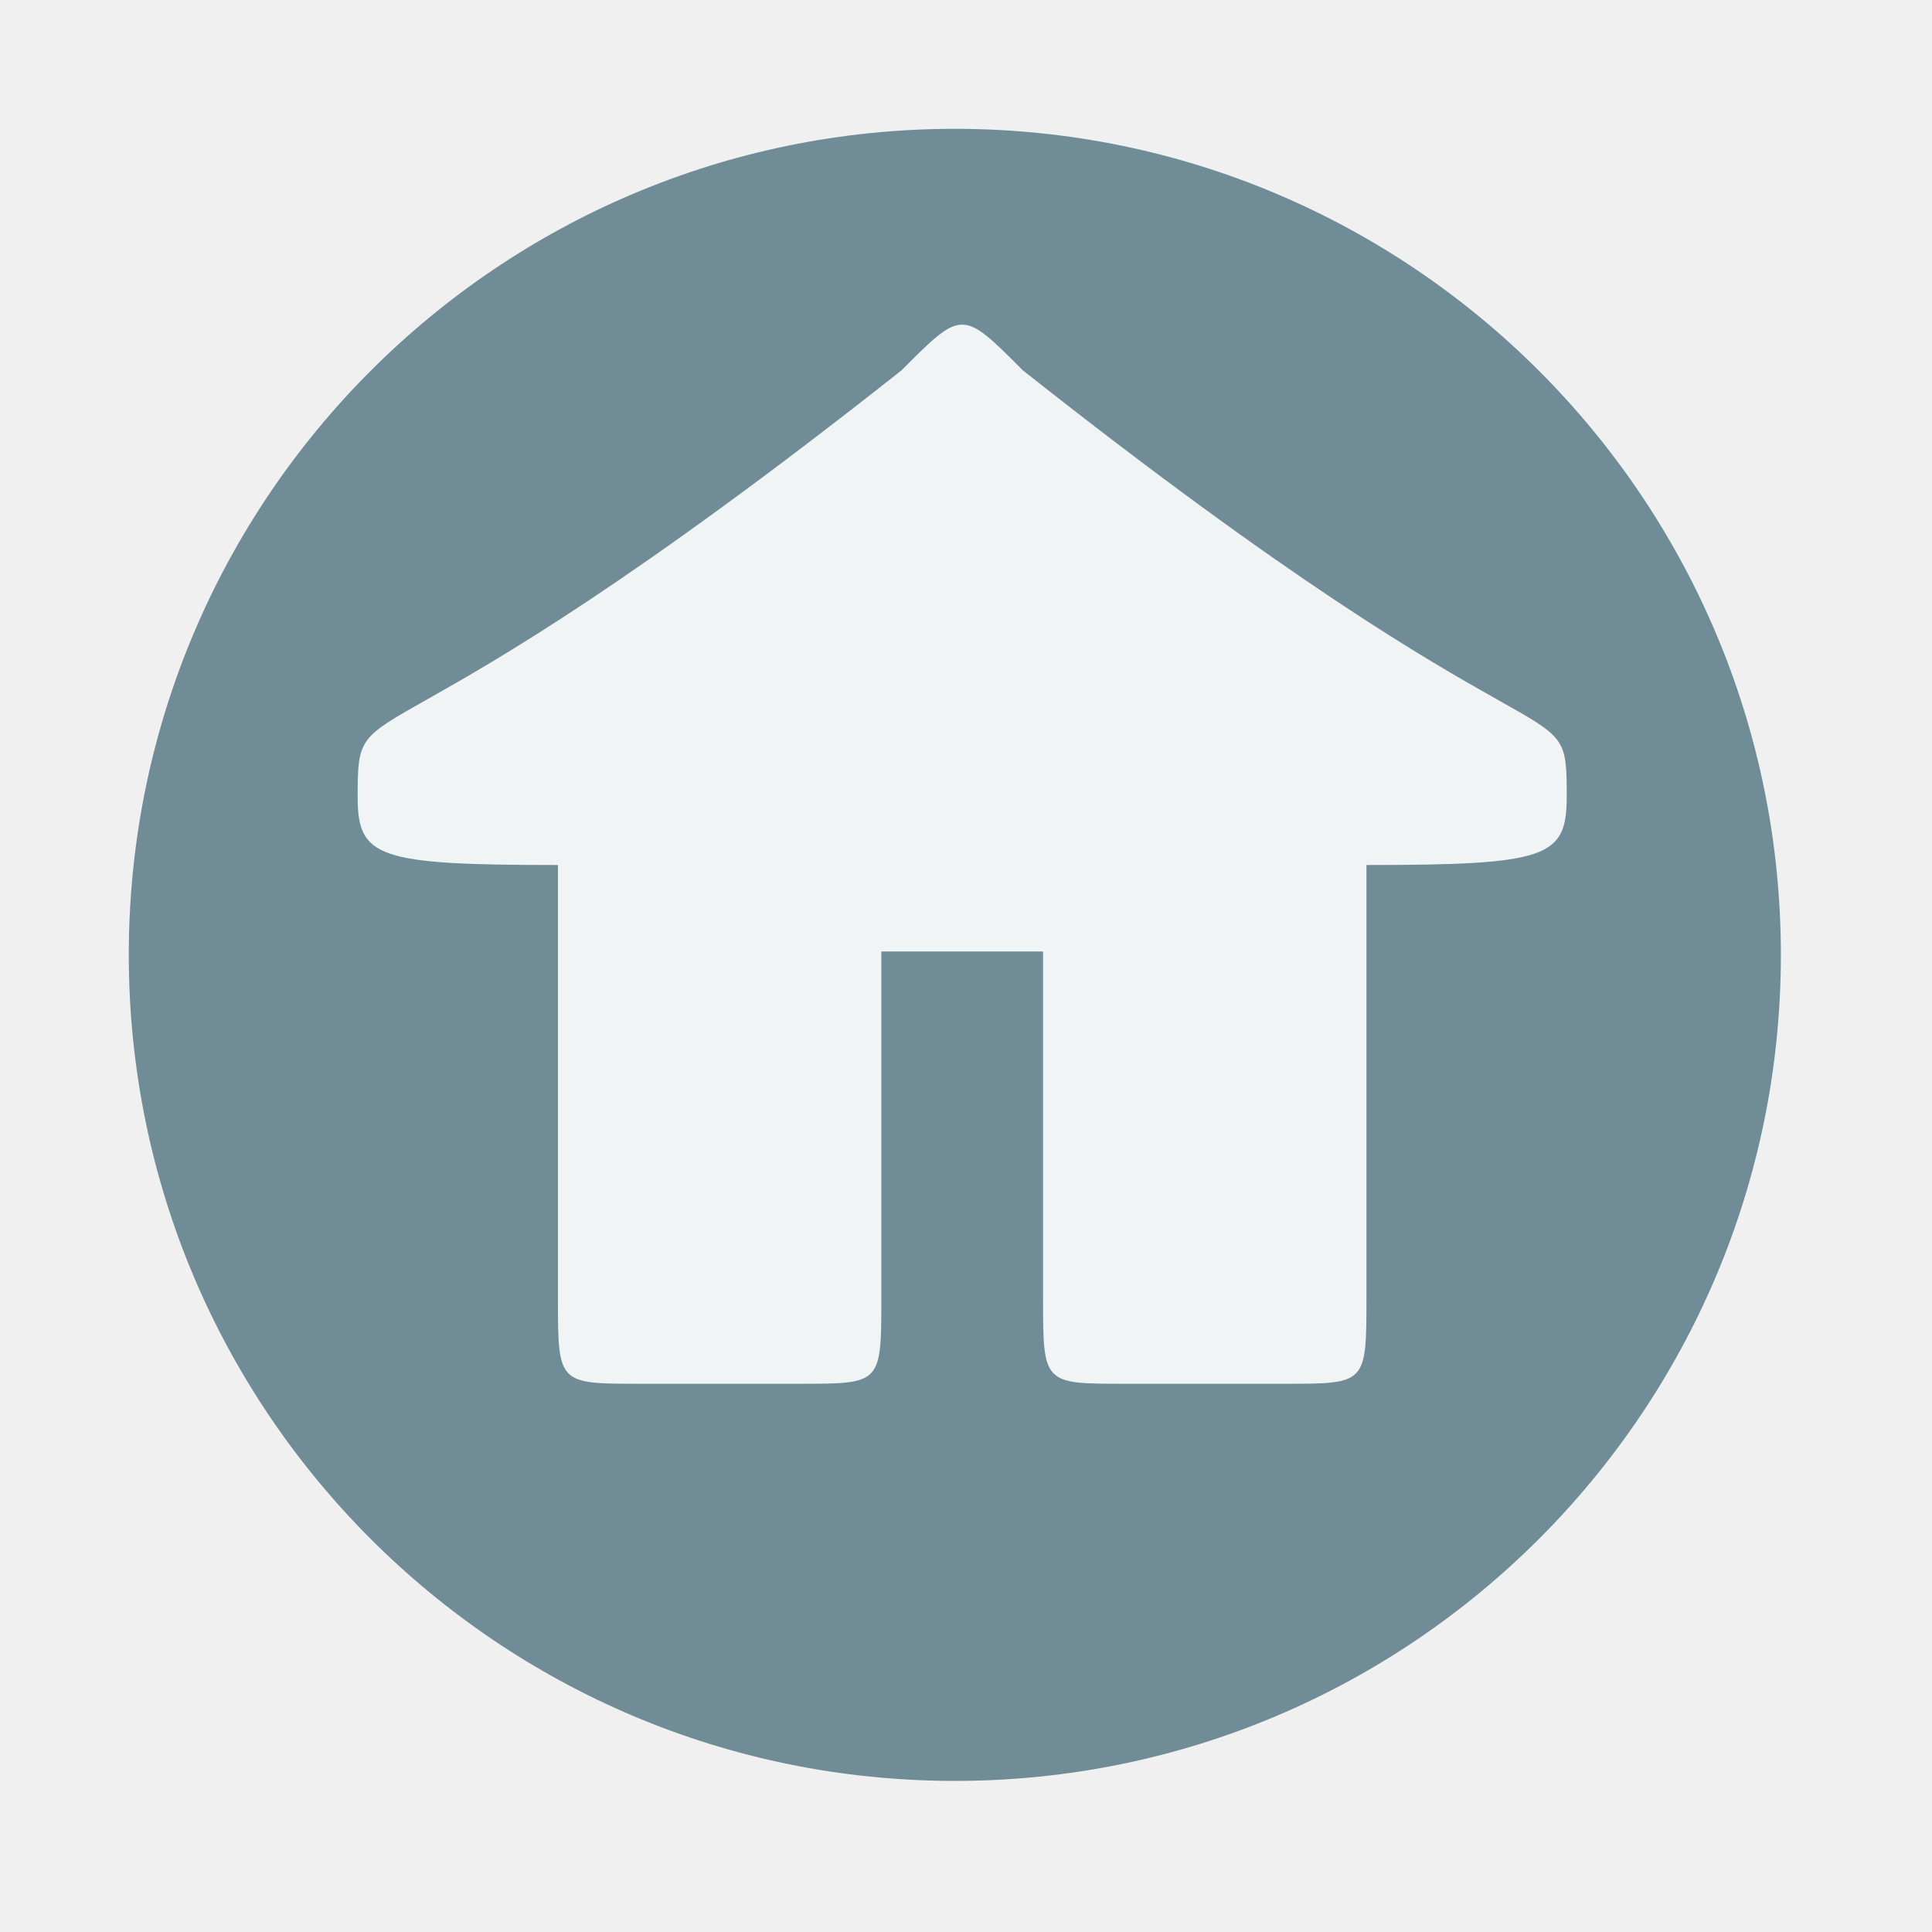
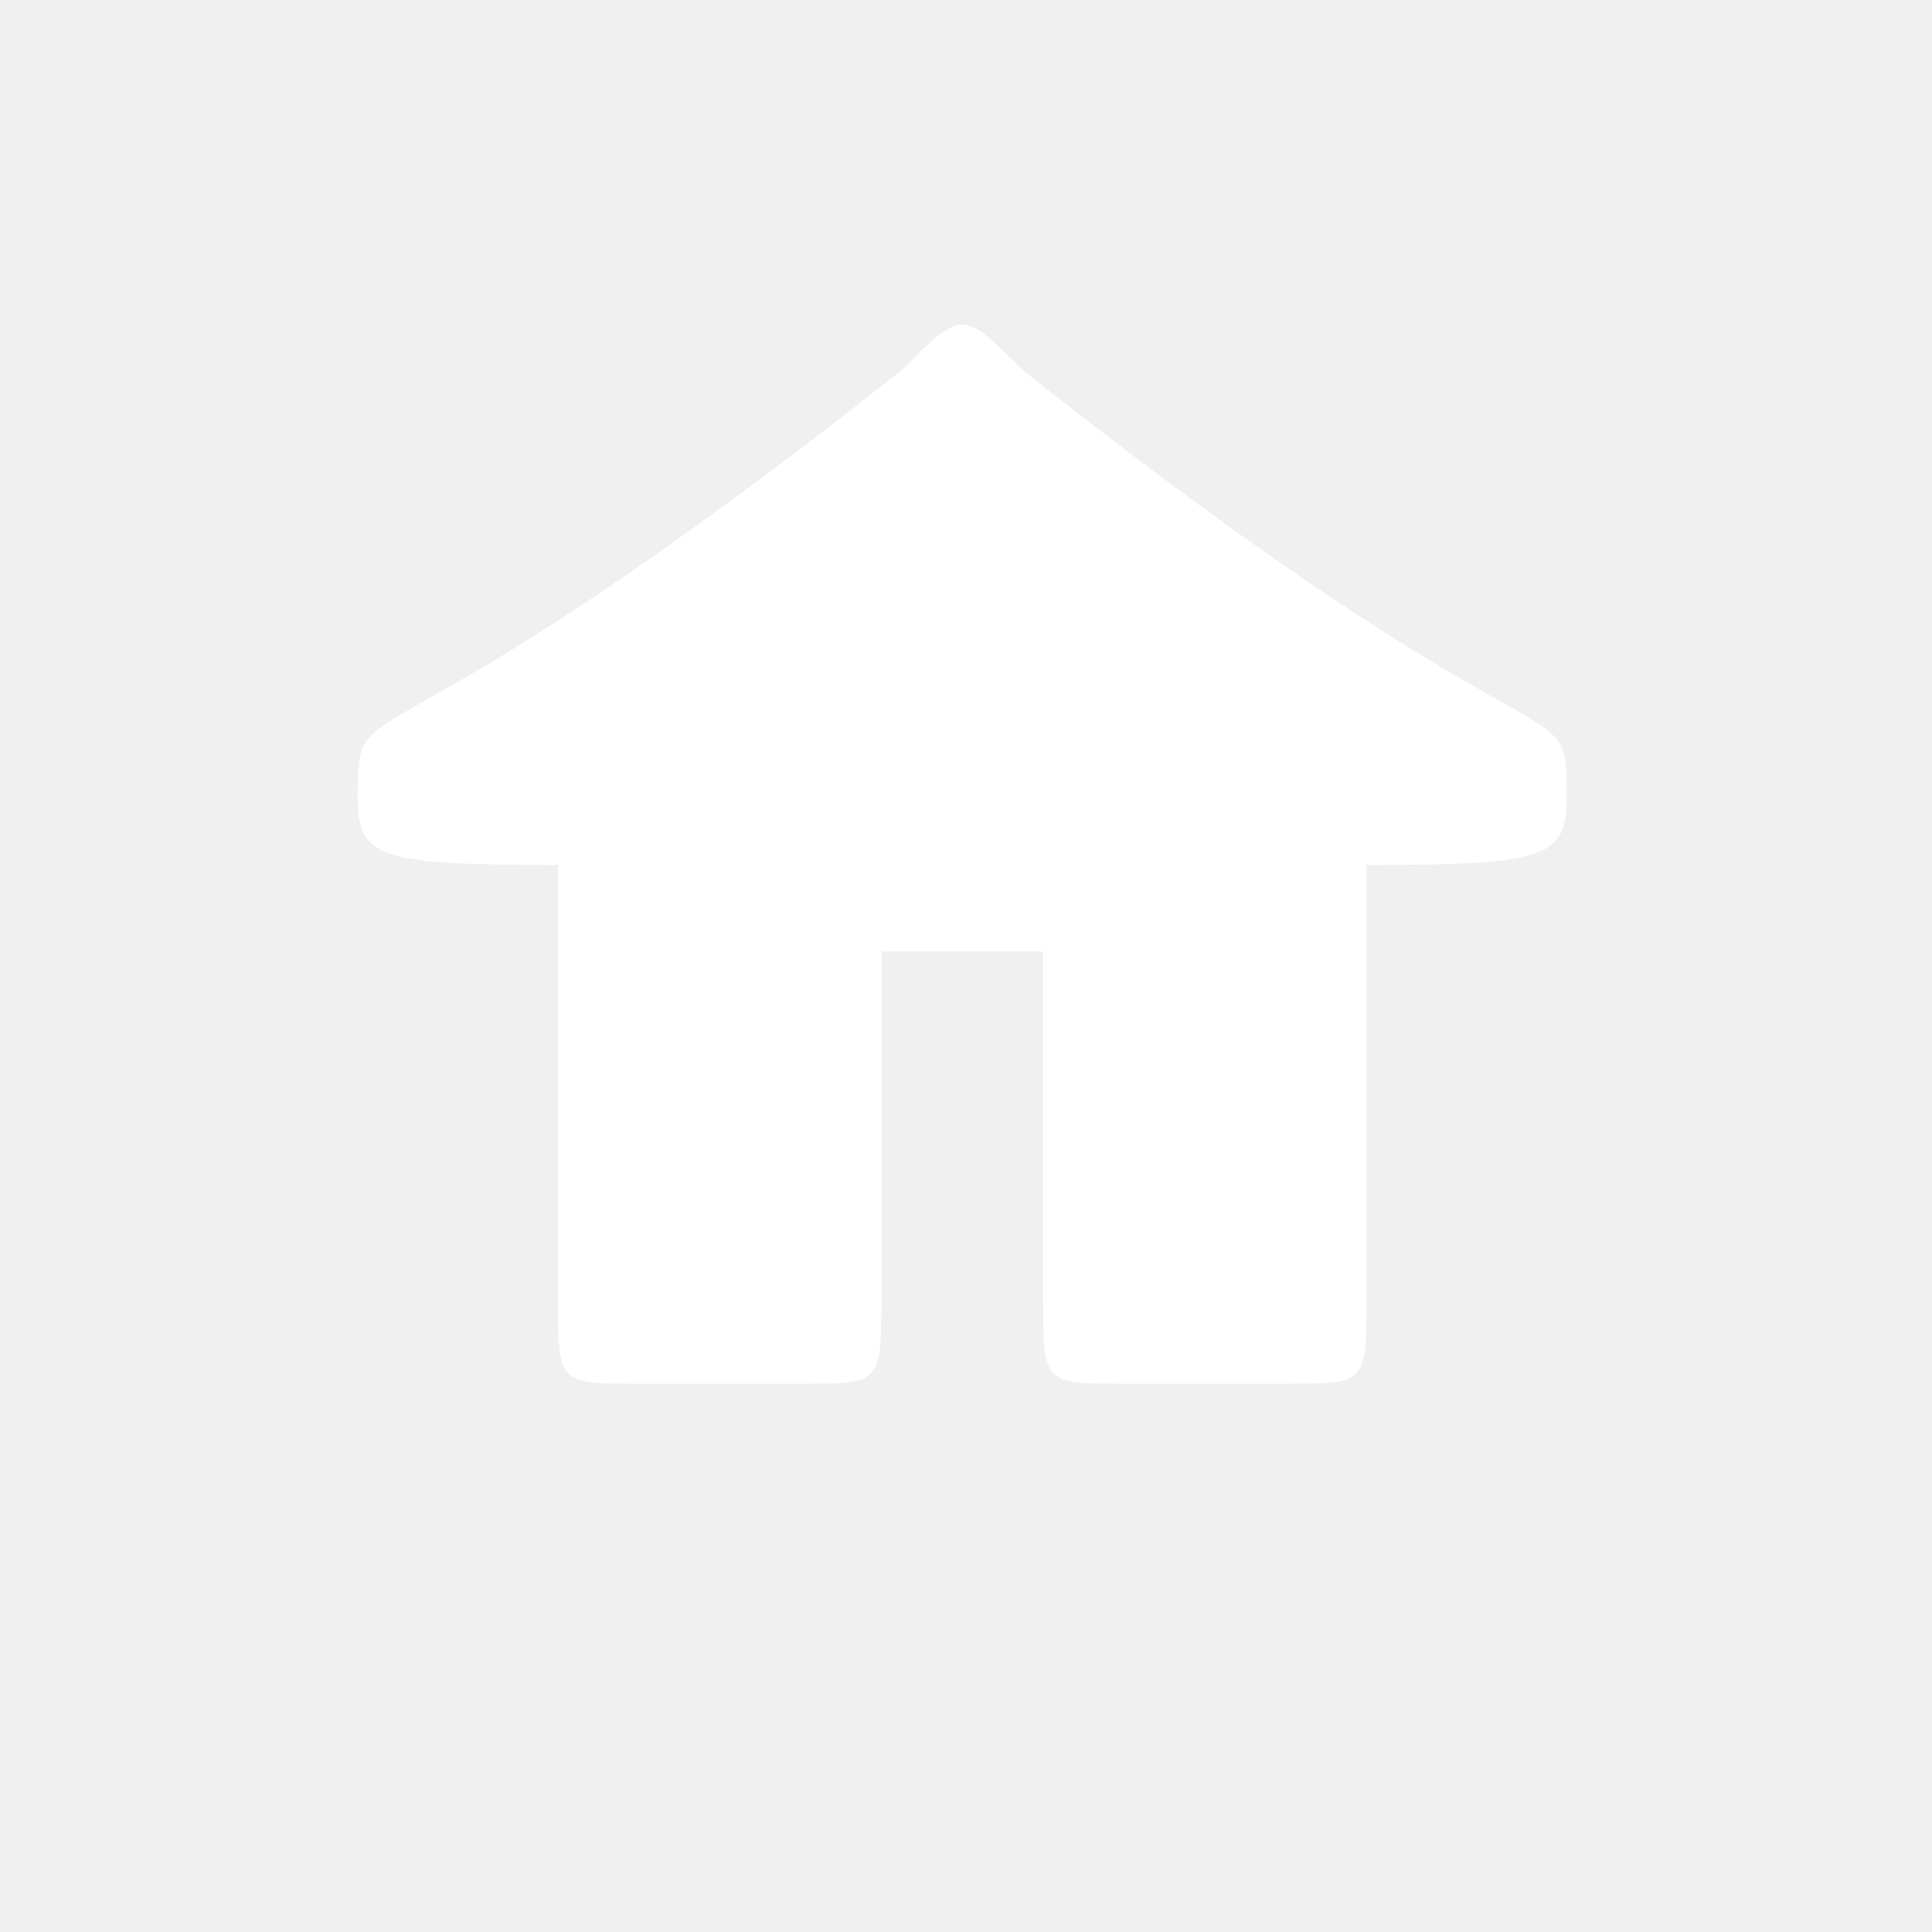
- <svg xmlns="http://www.w3.org/2000/svg" height="512" viewBox="0 0 512 512" width="512" version="1.1">
-   <path d="m471.95 253.05c0 120.9-98.006 218.91-218.91 218.91s-218.91-98.006-218.91-218.91 98.006-218.91 218.91-218.91 218.91 98.006 218.91 218.91" fill="#709cca" fill-rule="evenodd" style="fill:#708d97;fill-opacity:1" />
-   <text x="729.64" y="231.36">
-   
-  </text>
-   <text x="1310.91" y="151.36">
-   
-  </text>
-   <text x="239.33" y="-29.9">
-   
-  </text>
-   <text x="1337.38" y="-246.37">
-   
-  </text>
-   <text x="1918.65" y="-326.37">
-   
-  </text>
-   <text x="1529.53" y="-798.77">
-   
-  </text>
-   <text x="2110.79" y="-878.78">
-   
-  </text>
-   <text x="277.99" y="535.94">
-   
-  </text>
-   <path d="m238.951 98.116c-142.353 112.548-144.167 81.968-144.167 112.996 0 16.11 5.022 18.124 53.077 18.124v114.562c0 22.912 0 22.912 21.426 22.912h42.852c21.426 0 21.426 0 21.426-22.912v-91.65c26.713 0 16.139 0 42.852 0v91.65c0 22.912 0 22.912 21.426 22.912h42.852c21.426 0 21.426 0 21.426-22.912v-114.562c48.056 0 53.077-2.014 53.077-18.124 0-31.102-1.185.076-144.167-112.996-16.042-16.11-16.042-16.11-32.083 0z" fill="#ffffff" fill-opacity=".902" />
+ <svg xmlns="http://www.w3.org/2000/svg" height="512" viewBox="0 0 512 512" width="512" version="1.1" id="svg2">
+   <defs id="defs26" />
+   <text x="729.64" y="231.36" id="text6" />
+   <text x="1310.91" y="151.36" id="text8" />
+   <text x="239.33" y="-29.9" id="text10" />
+   <text x="1337.38" y="-246.37" id="text12" />
+   <text x="1918.65" y="-326.37" id="text14" />
+   <text x="1529.53" y="-798.77" id="text16" />
+   <text x="2110.79" y="-878.78" id="text18" />
+   <text x="277.99" y="535.94" id="text20" />
+   <path d="m238.951 98.116c-142.353 112.548-144.167 81.968-144.167 112.996 0 16.11 5.022 18.124 53.077 18.124v114.562c0 22.912 0 22.912 21.426 22.912h42.852c21.426 0 21.426 0 21.426-22.912v-91.65c26.713 0 16.139 0 42.852 0v91.65c0 22.912 0 22.912 21.426 22.912h42.852c21.426 0 21.426 0 21.426-22.912v-114.562c48.056 0 53.077-2.014 53.077-18.124 0-31.102-1.185.076-144.167-112.996-16.042-16.11-16.042-16.11-32.083 0z" fill="#ffffff" fill-opacity=".902" id="path22" style="fill:#ffffff;fill-opacity:1" />
</svg>
